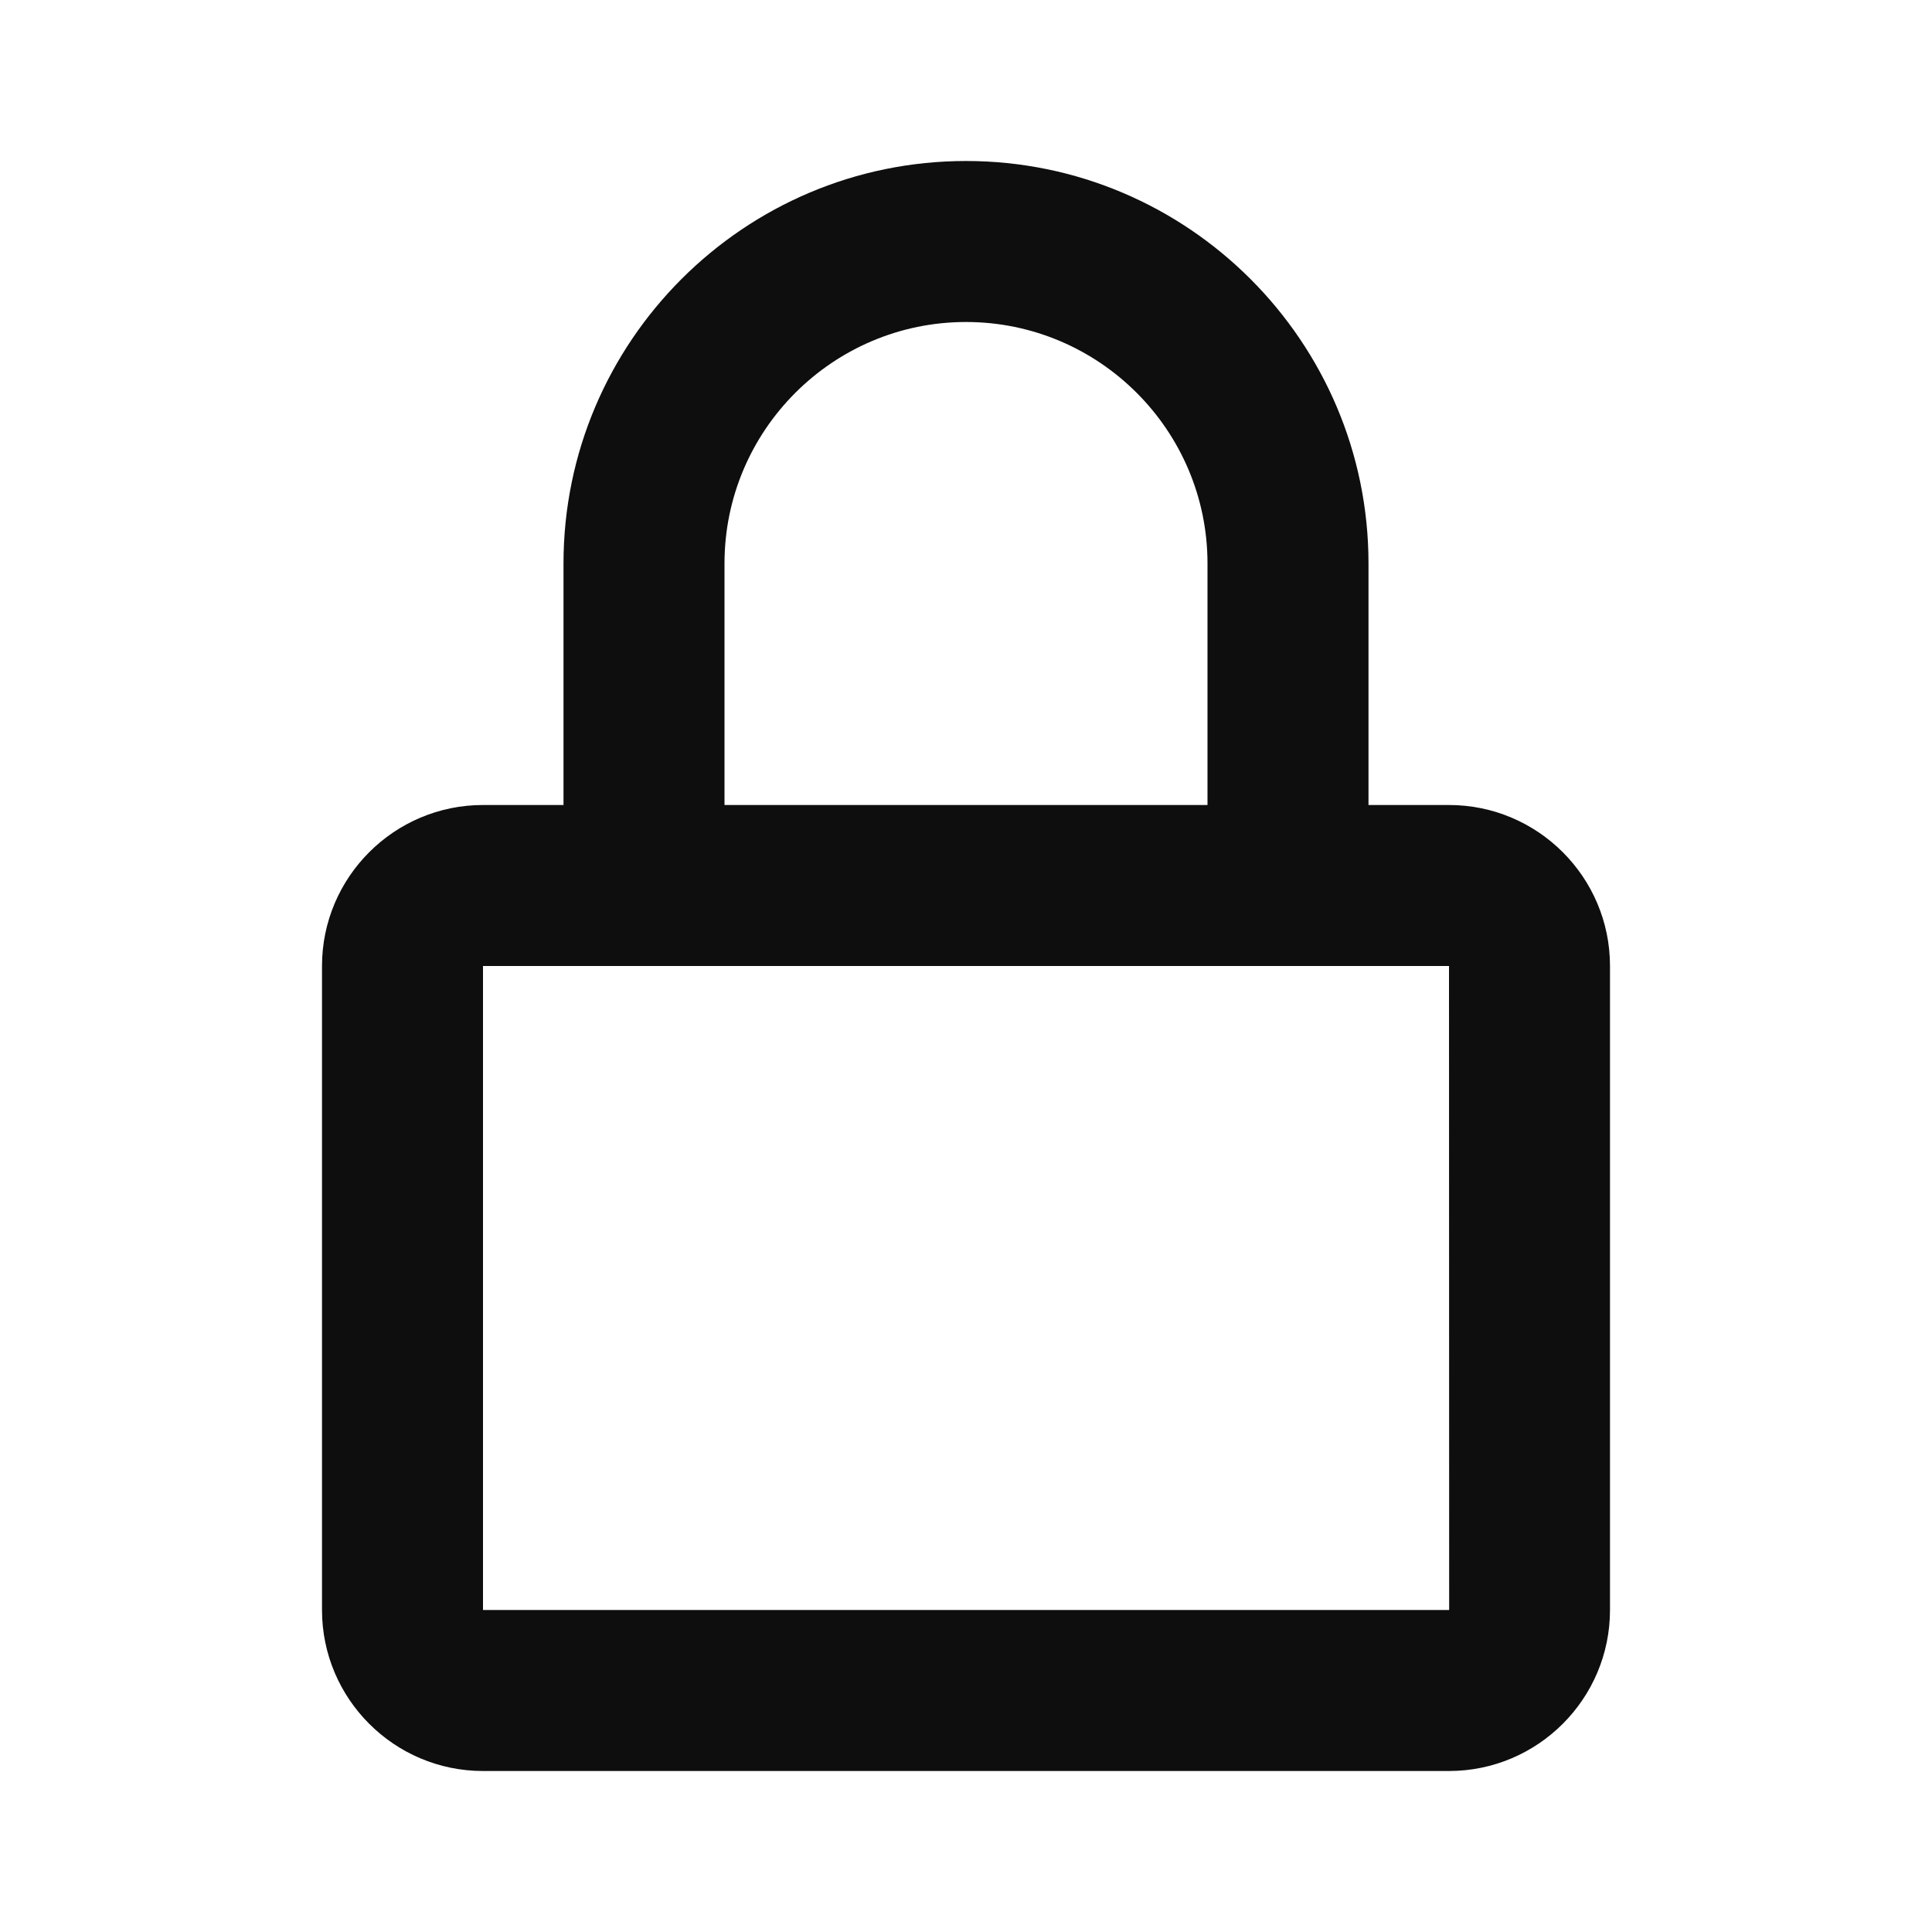
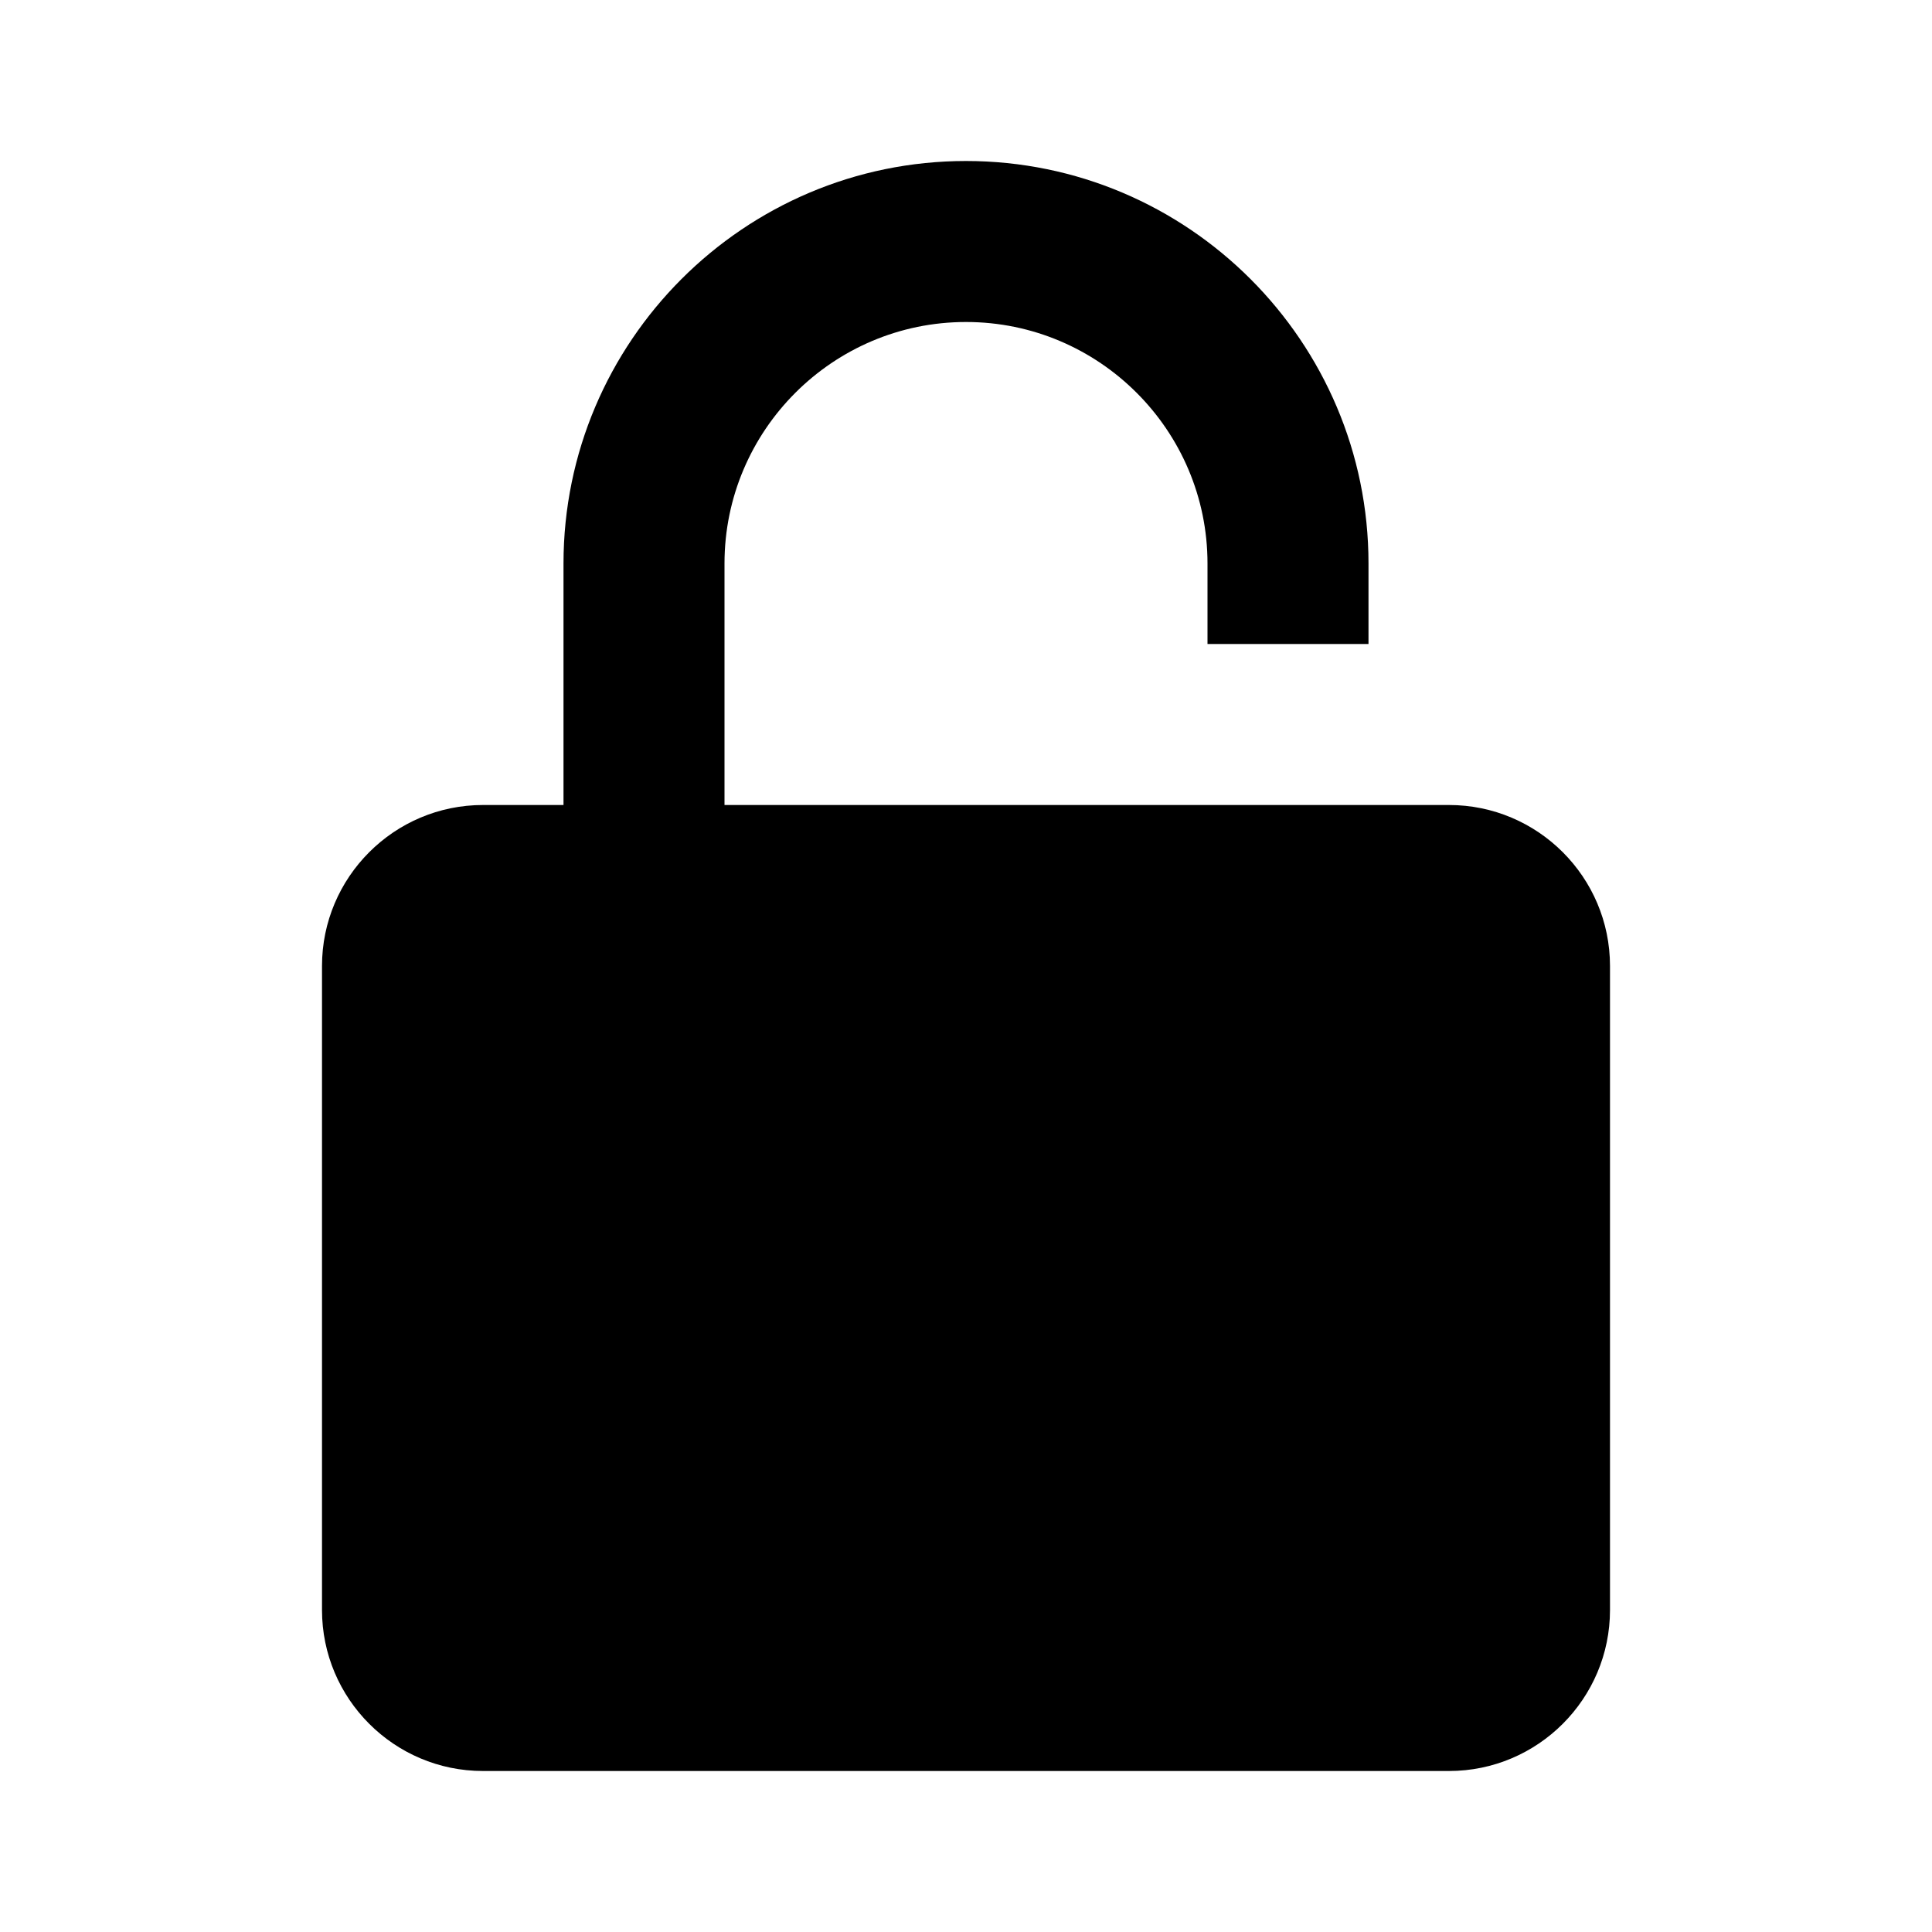
- <svg xmlns="http://www.w3.org/2000/svg" width="24" height="24" viewBox="0 0 24 24" style="fill: rgba(14, 14, 14, 1);transform: ;msFilter:;">
-   <path d="M12 2C9.243 2 7 4.243 7 7v3H6c-1.103 0-2 .897-2 2v8c0 1.103.897 2 2 2h12c1.103 0 2-.897 2-2v-8c0-1.103-.897-2-2-2h-1V7c0-2.757-2.243-5-5-5zm6 10 .002 8H6v-8h12zm-9-2V7c0-1.654 1.346-3 3-3s3 1.346 3 3v3H9z" />
+ <svg xmlns="http://www.w3.org/2000/svg" width="72" height="72" viewBox="0 0 24 24" style="fill: rgba(0, 0, 0, 1);transform: ;msFilter:;">
+   <path d="M17 8V7c0-2.757-2.243-5-5-5S7 4.243 7 7v3H6c-1.103 0-2 .897-2 2v8c0 1.103.897 2 2 2h12c1.103 0 2-.897 2-2v-8c0-1.103-.897-2-2-2H9V7c0-1.654 1.346-3 3-3s3 1.346 3 3v1h2z" />
</svg>
